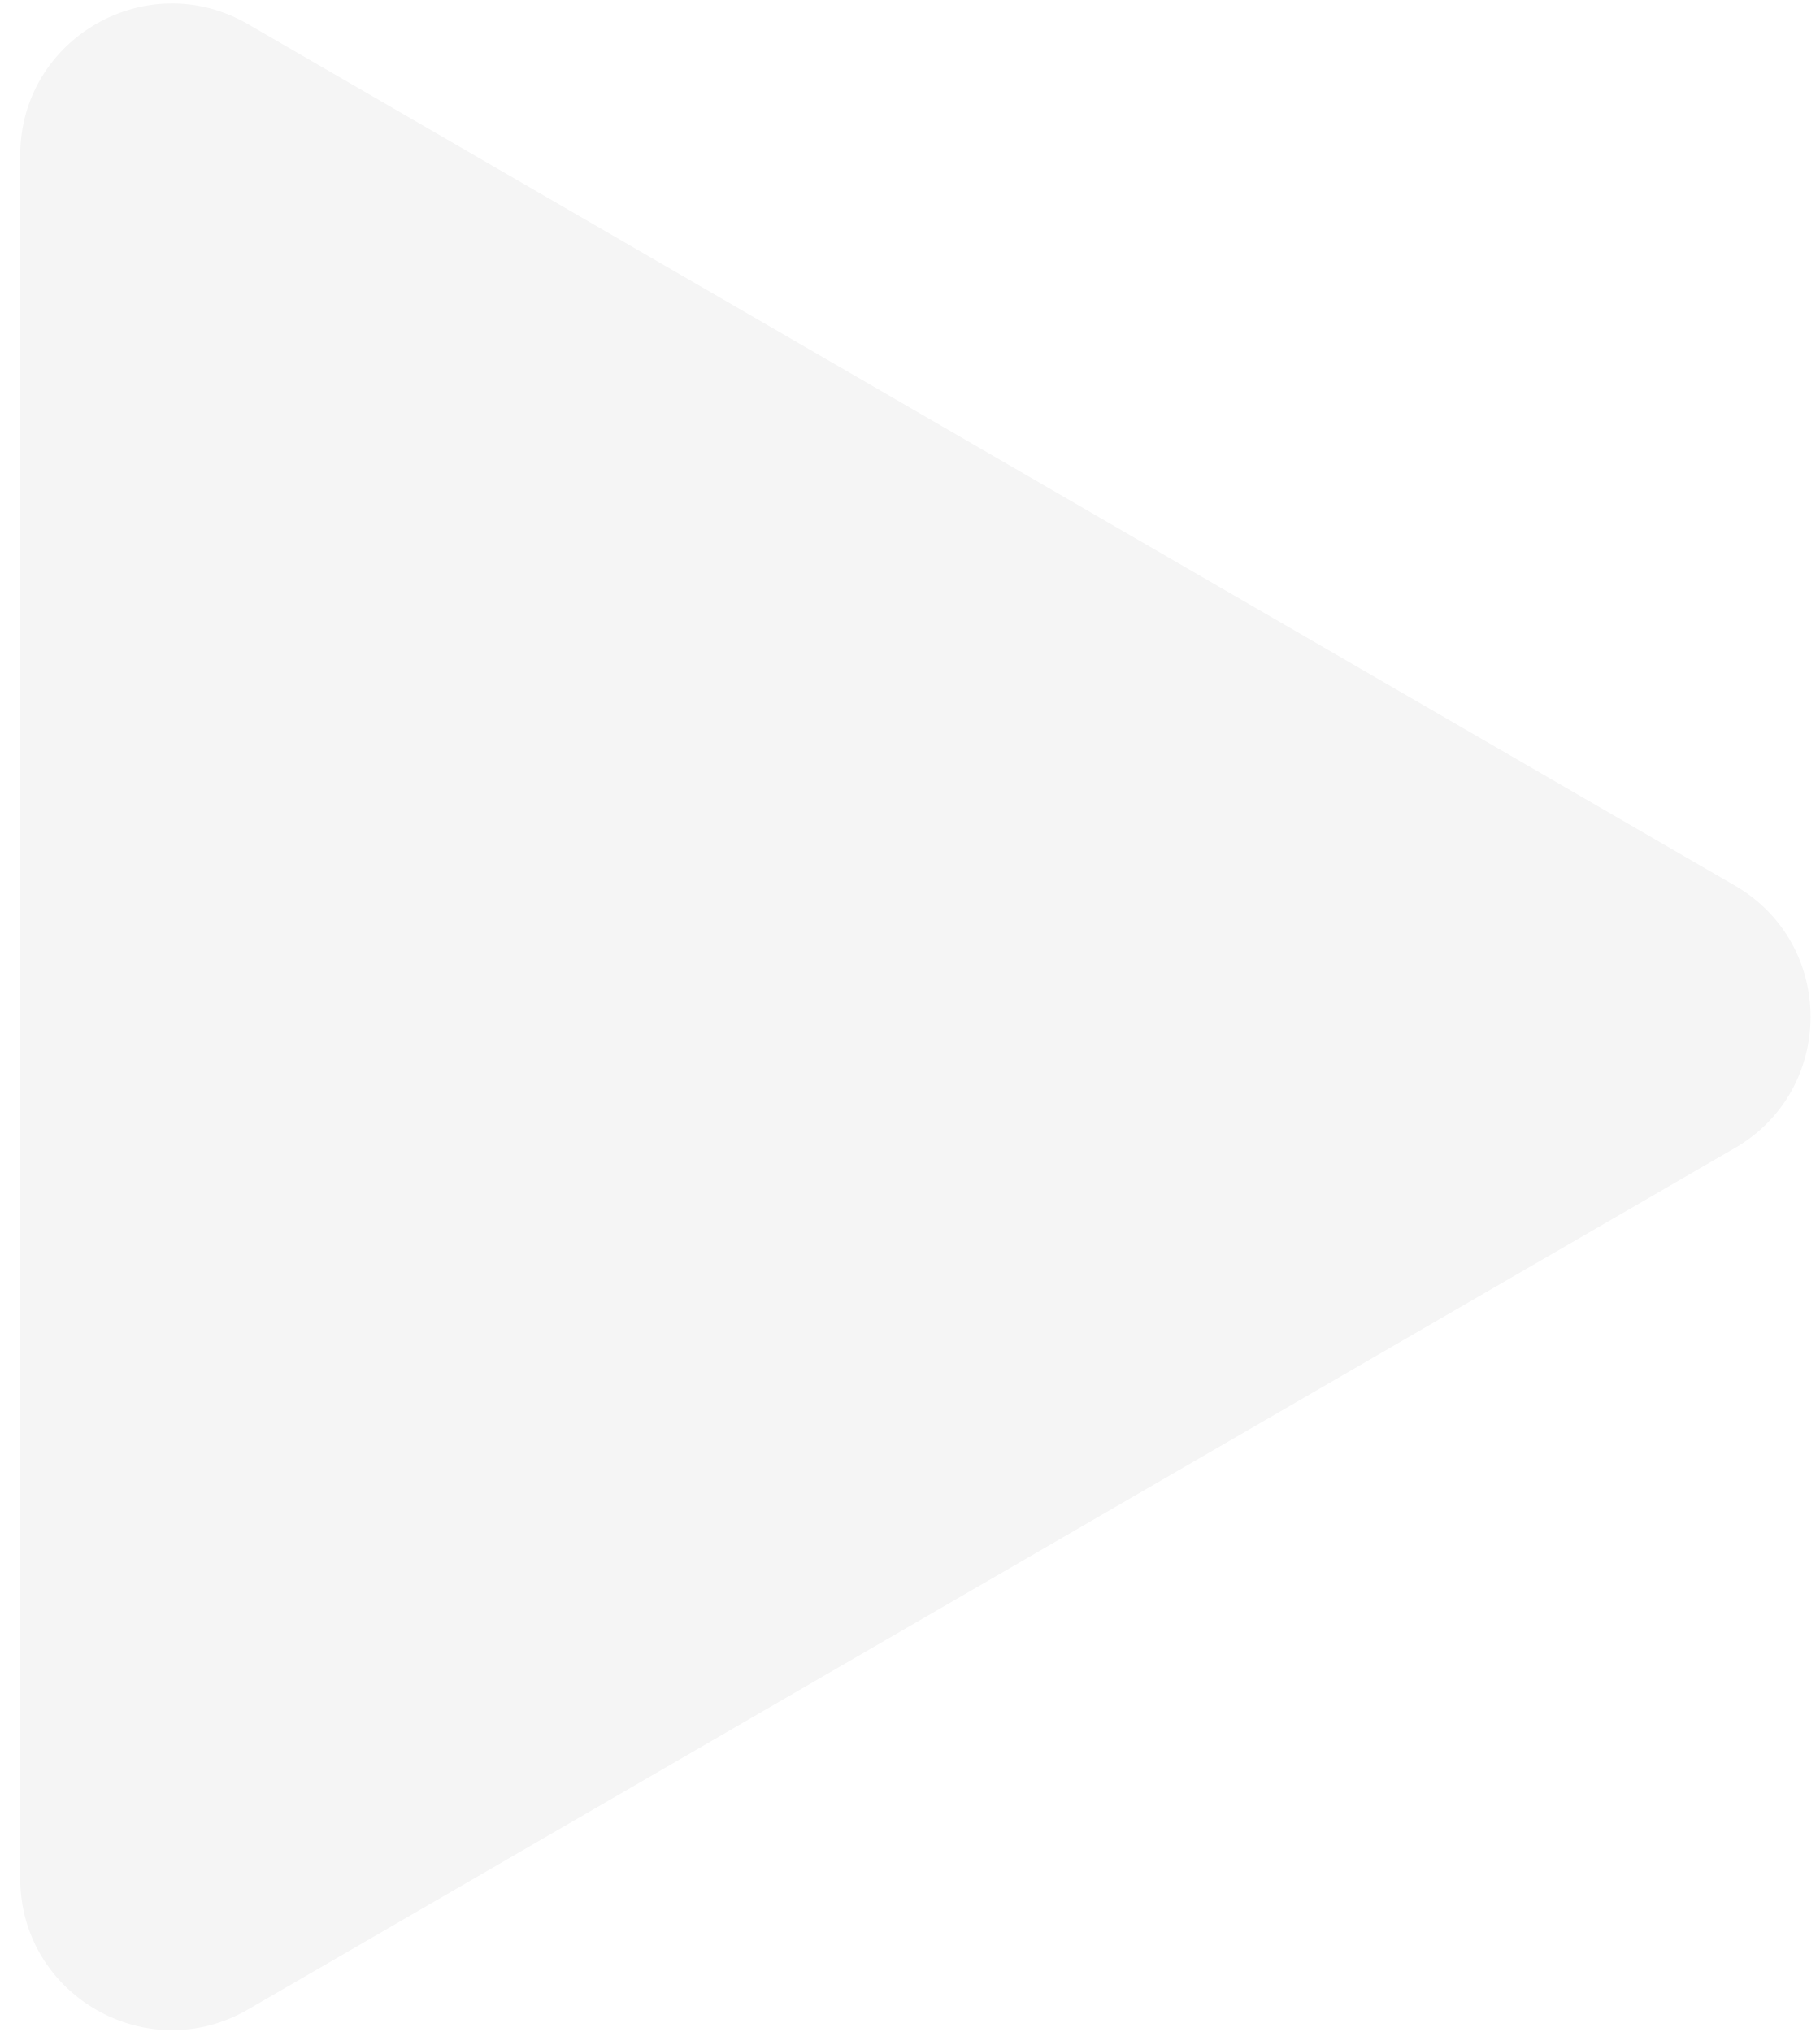
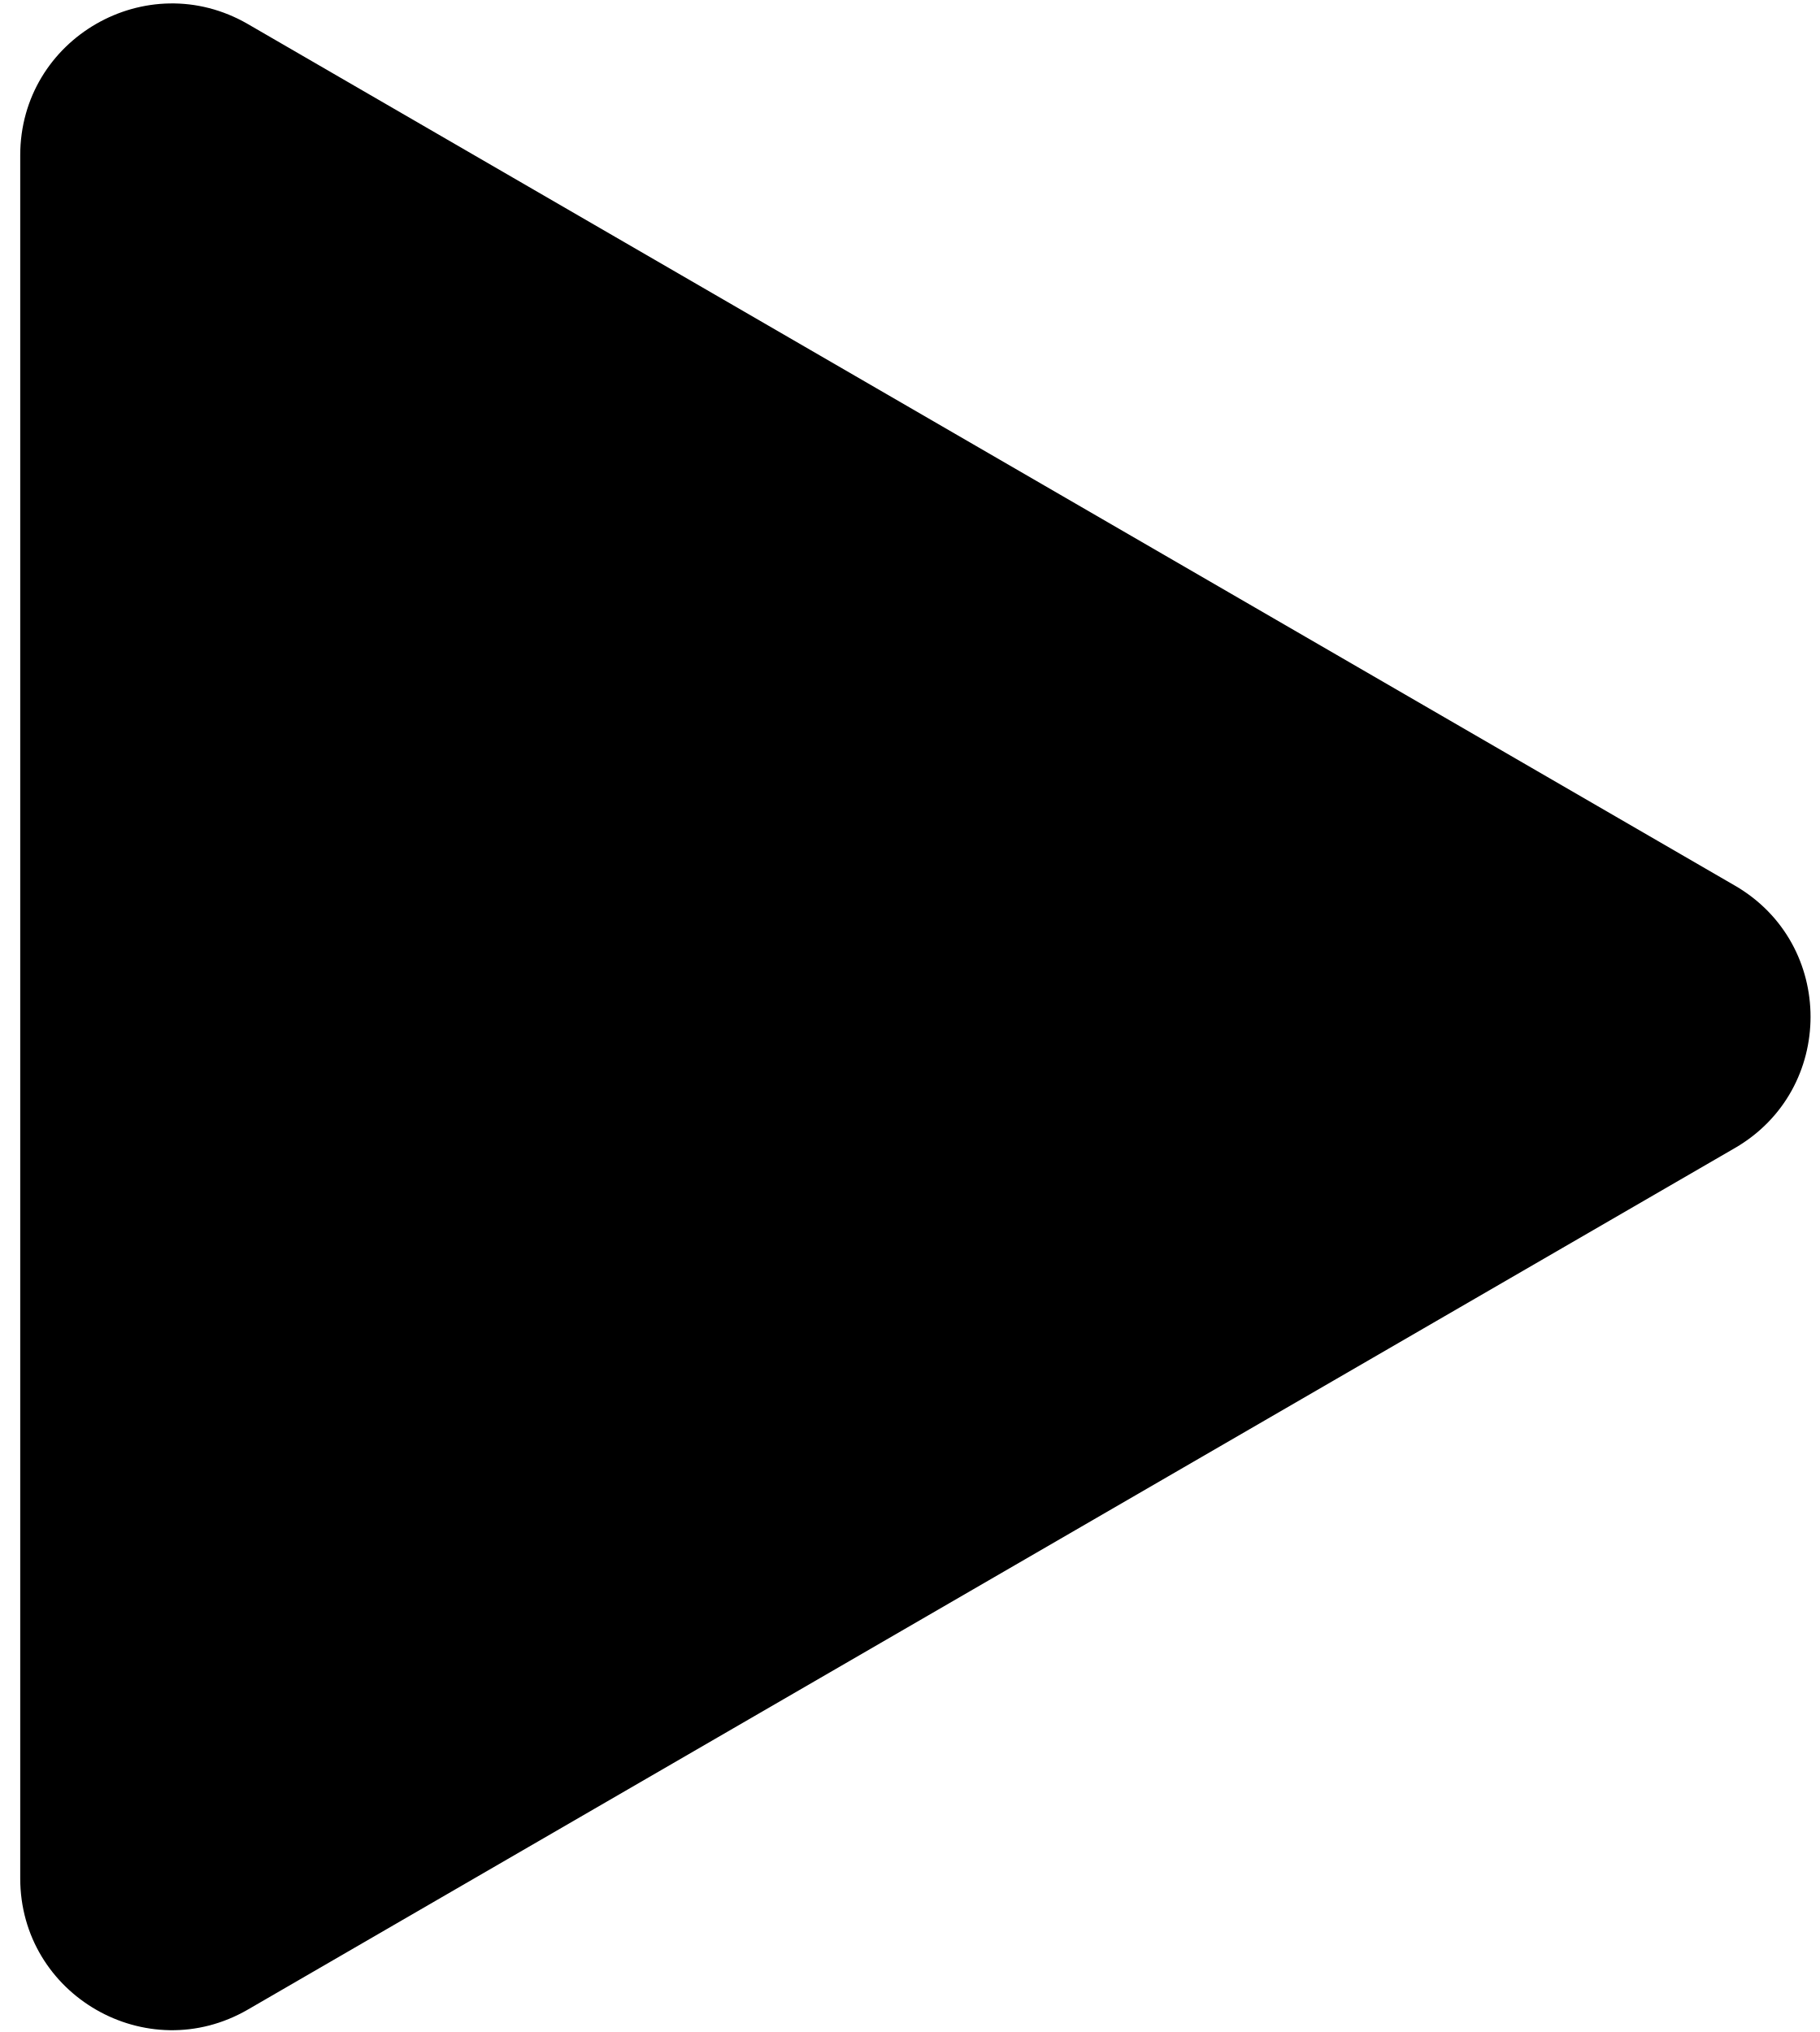
<svg xmlns="http://www.w3.org/2000/svg" width="60" height="67" viewBox="0 0 60 67" fill="none">
-   <path d="M57.2 29.201C60.525 31.127 60.525 35.927 57.2 37.853L8.173 66.26C4.84 68.191 0.667 65.786 0.667 61.933L0.667 5.121C0.667 1.268 4.84 -1.137 8.173 0.794L57.2 29.201Z" fill="#F5F5F5" />
+   <path d="M57.2 29.201C60.525 31.127 60.525 35.927 57.2 37.853L8.173 66.26C4.84 68.191 0.667 65.786 0.667 61.933L0.667 5.121C0.667 1.268 4.84 -1.137 8.173 0.794L57.2 29.201Z" fill="currentColor" />
</svg>
